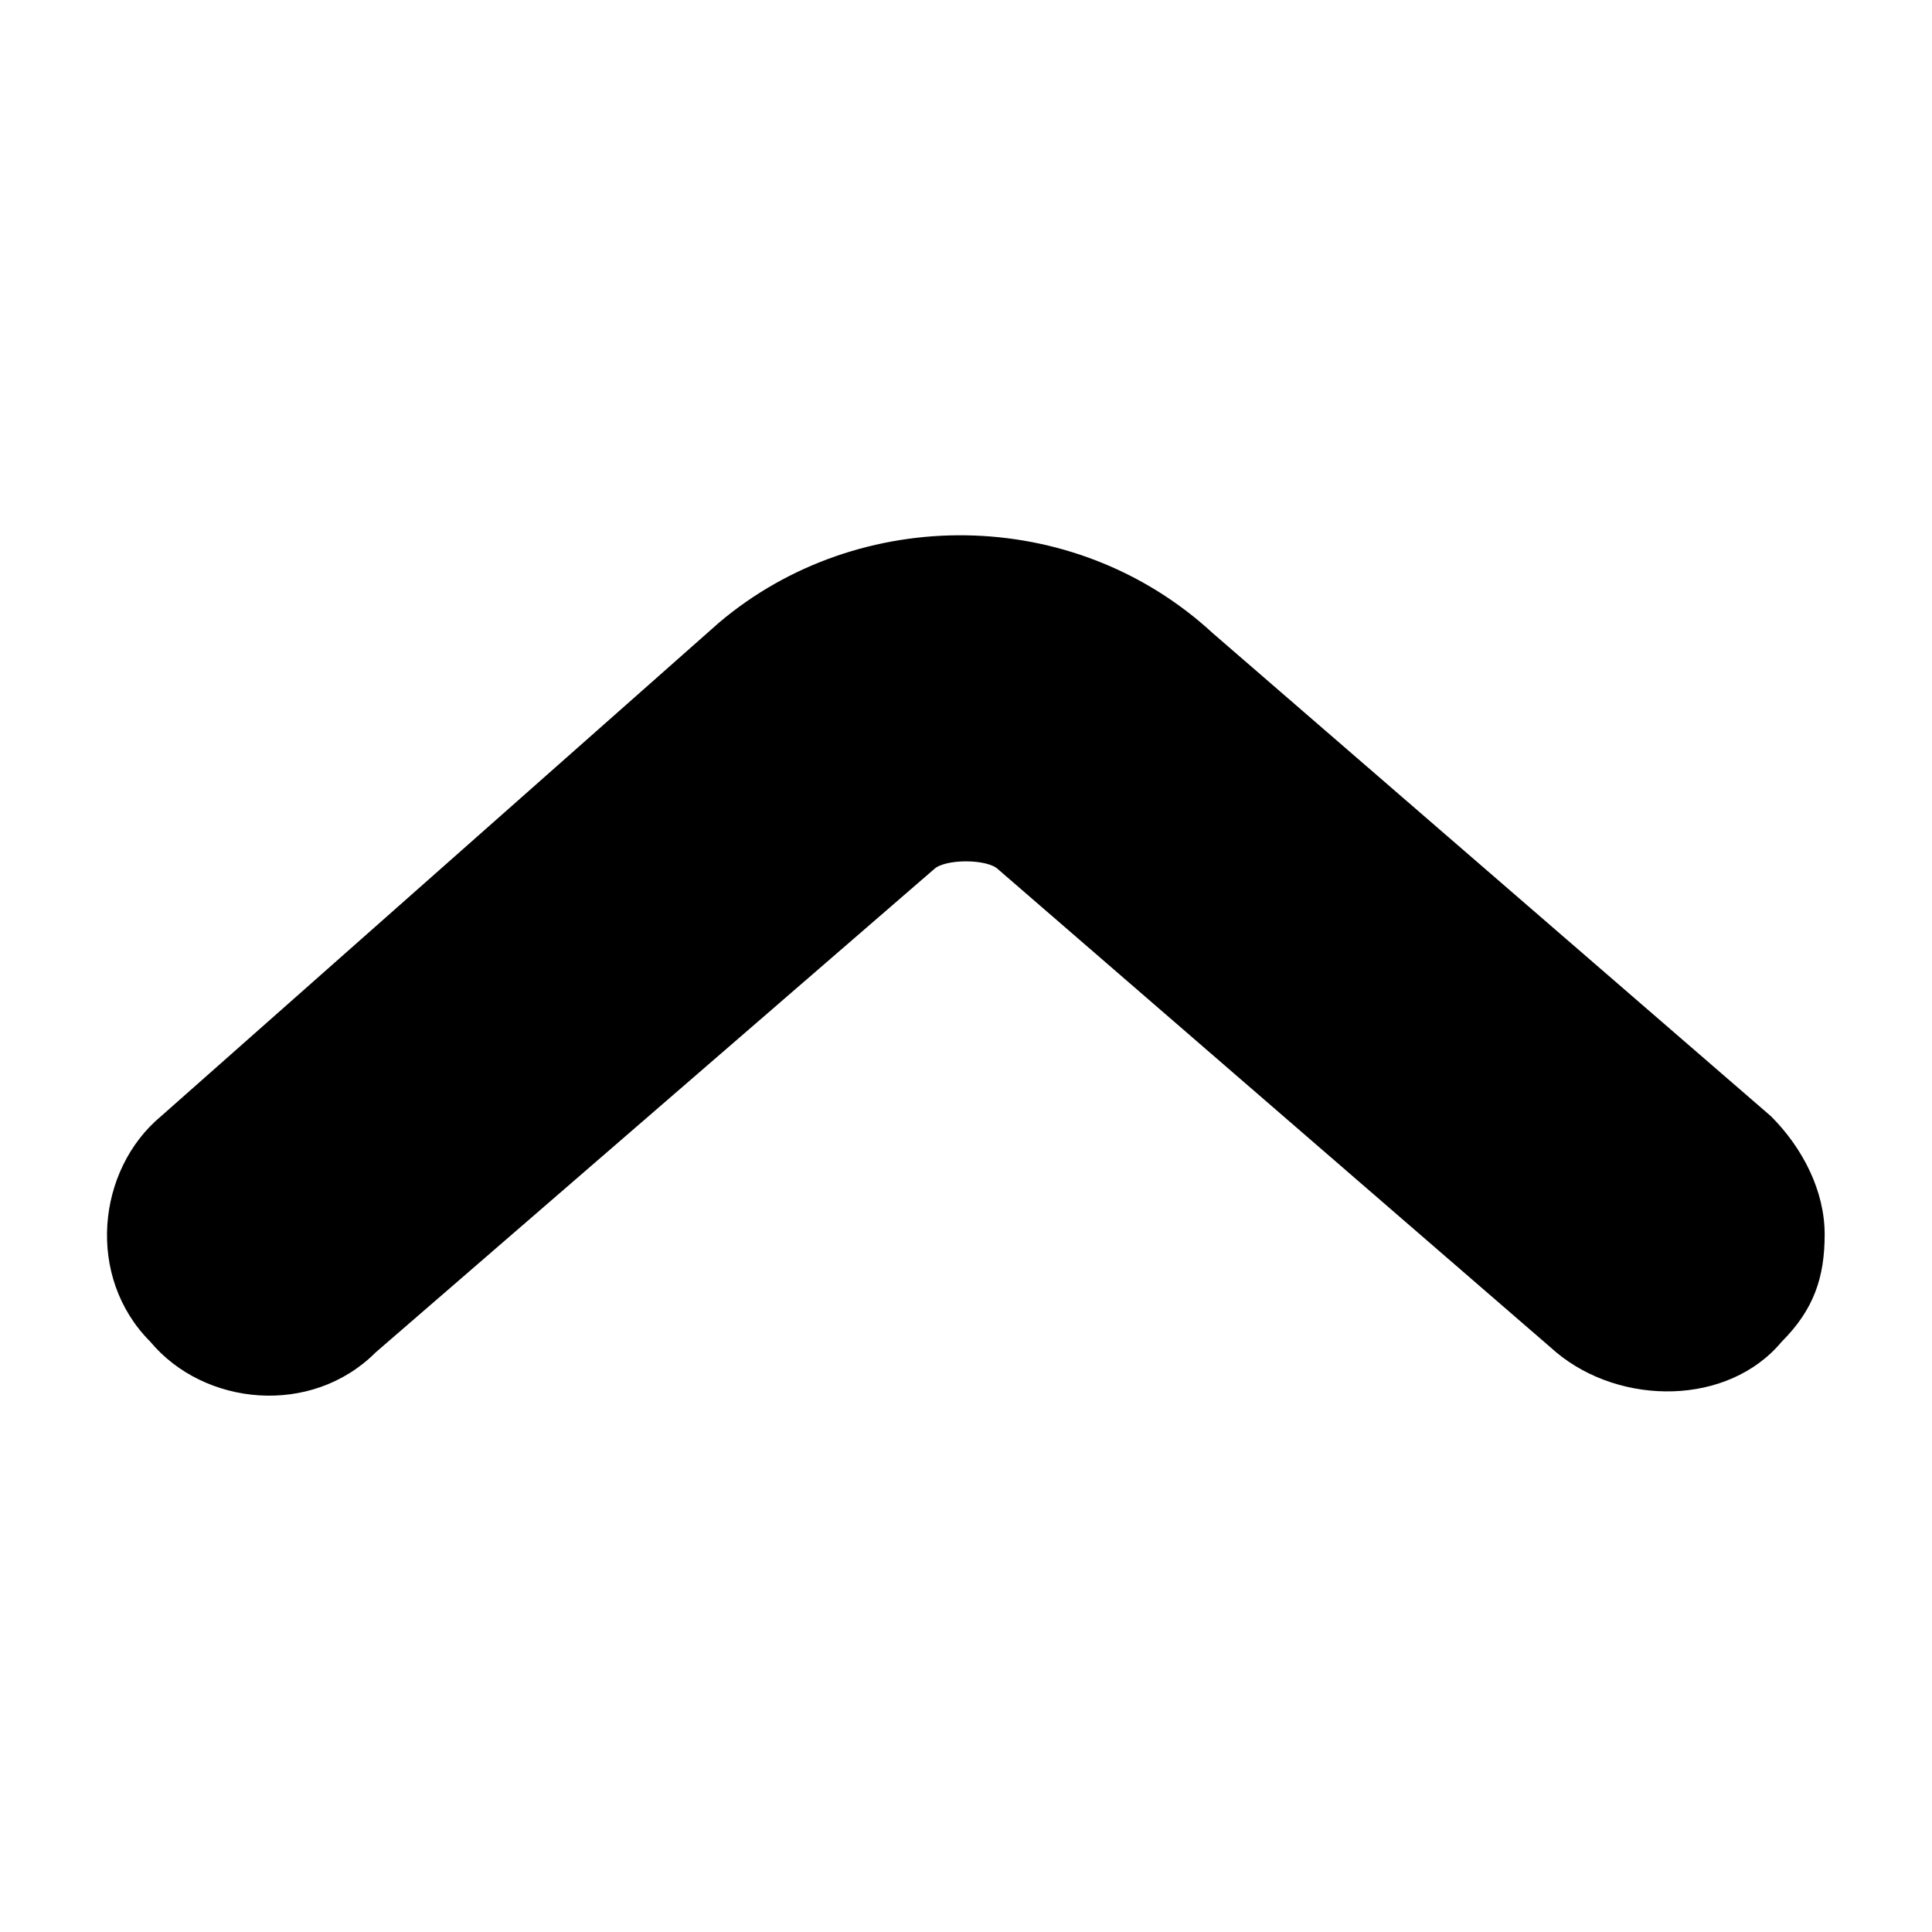
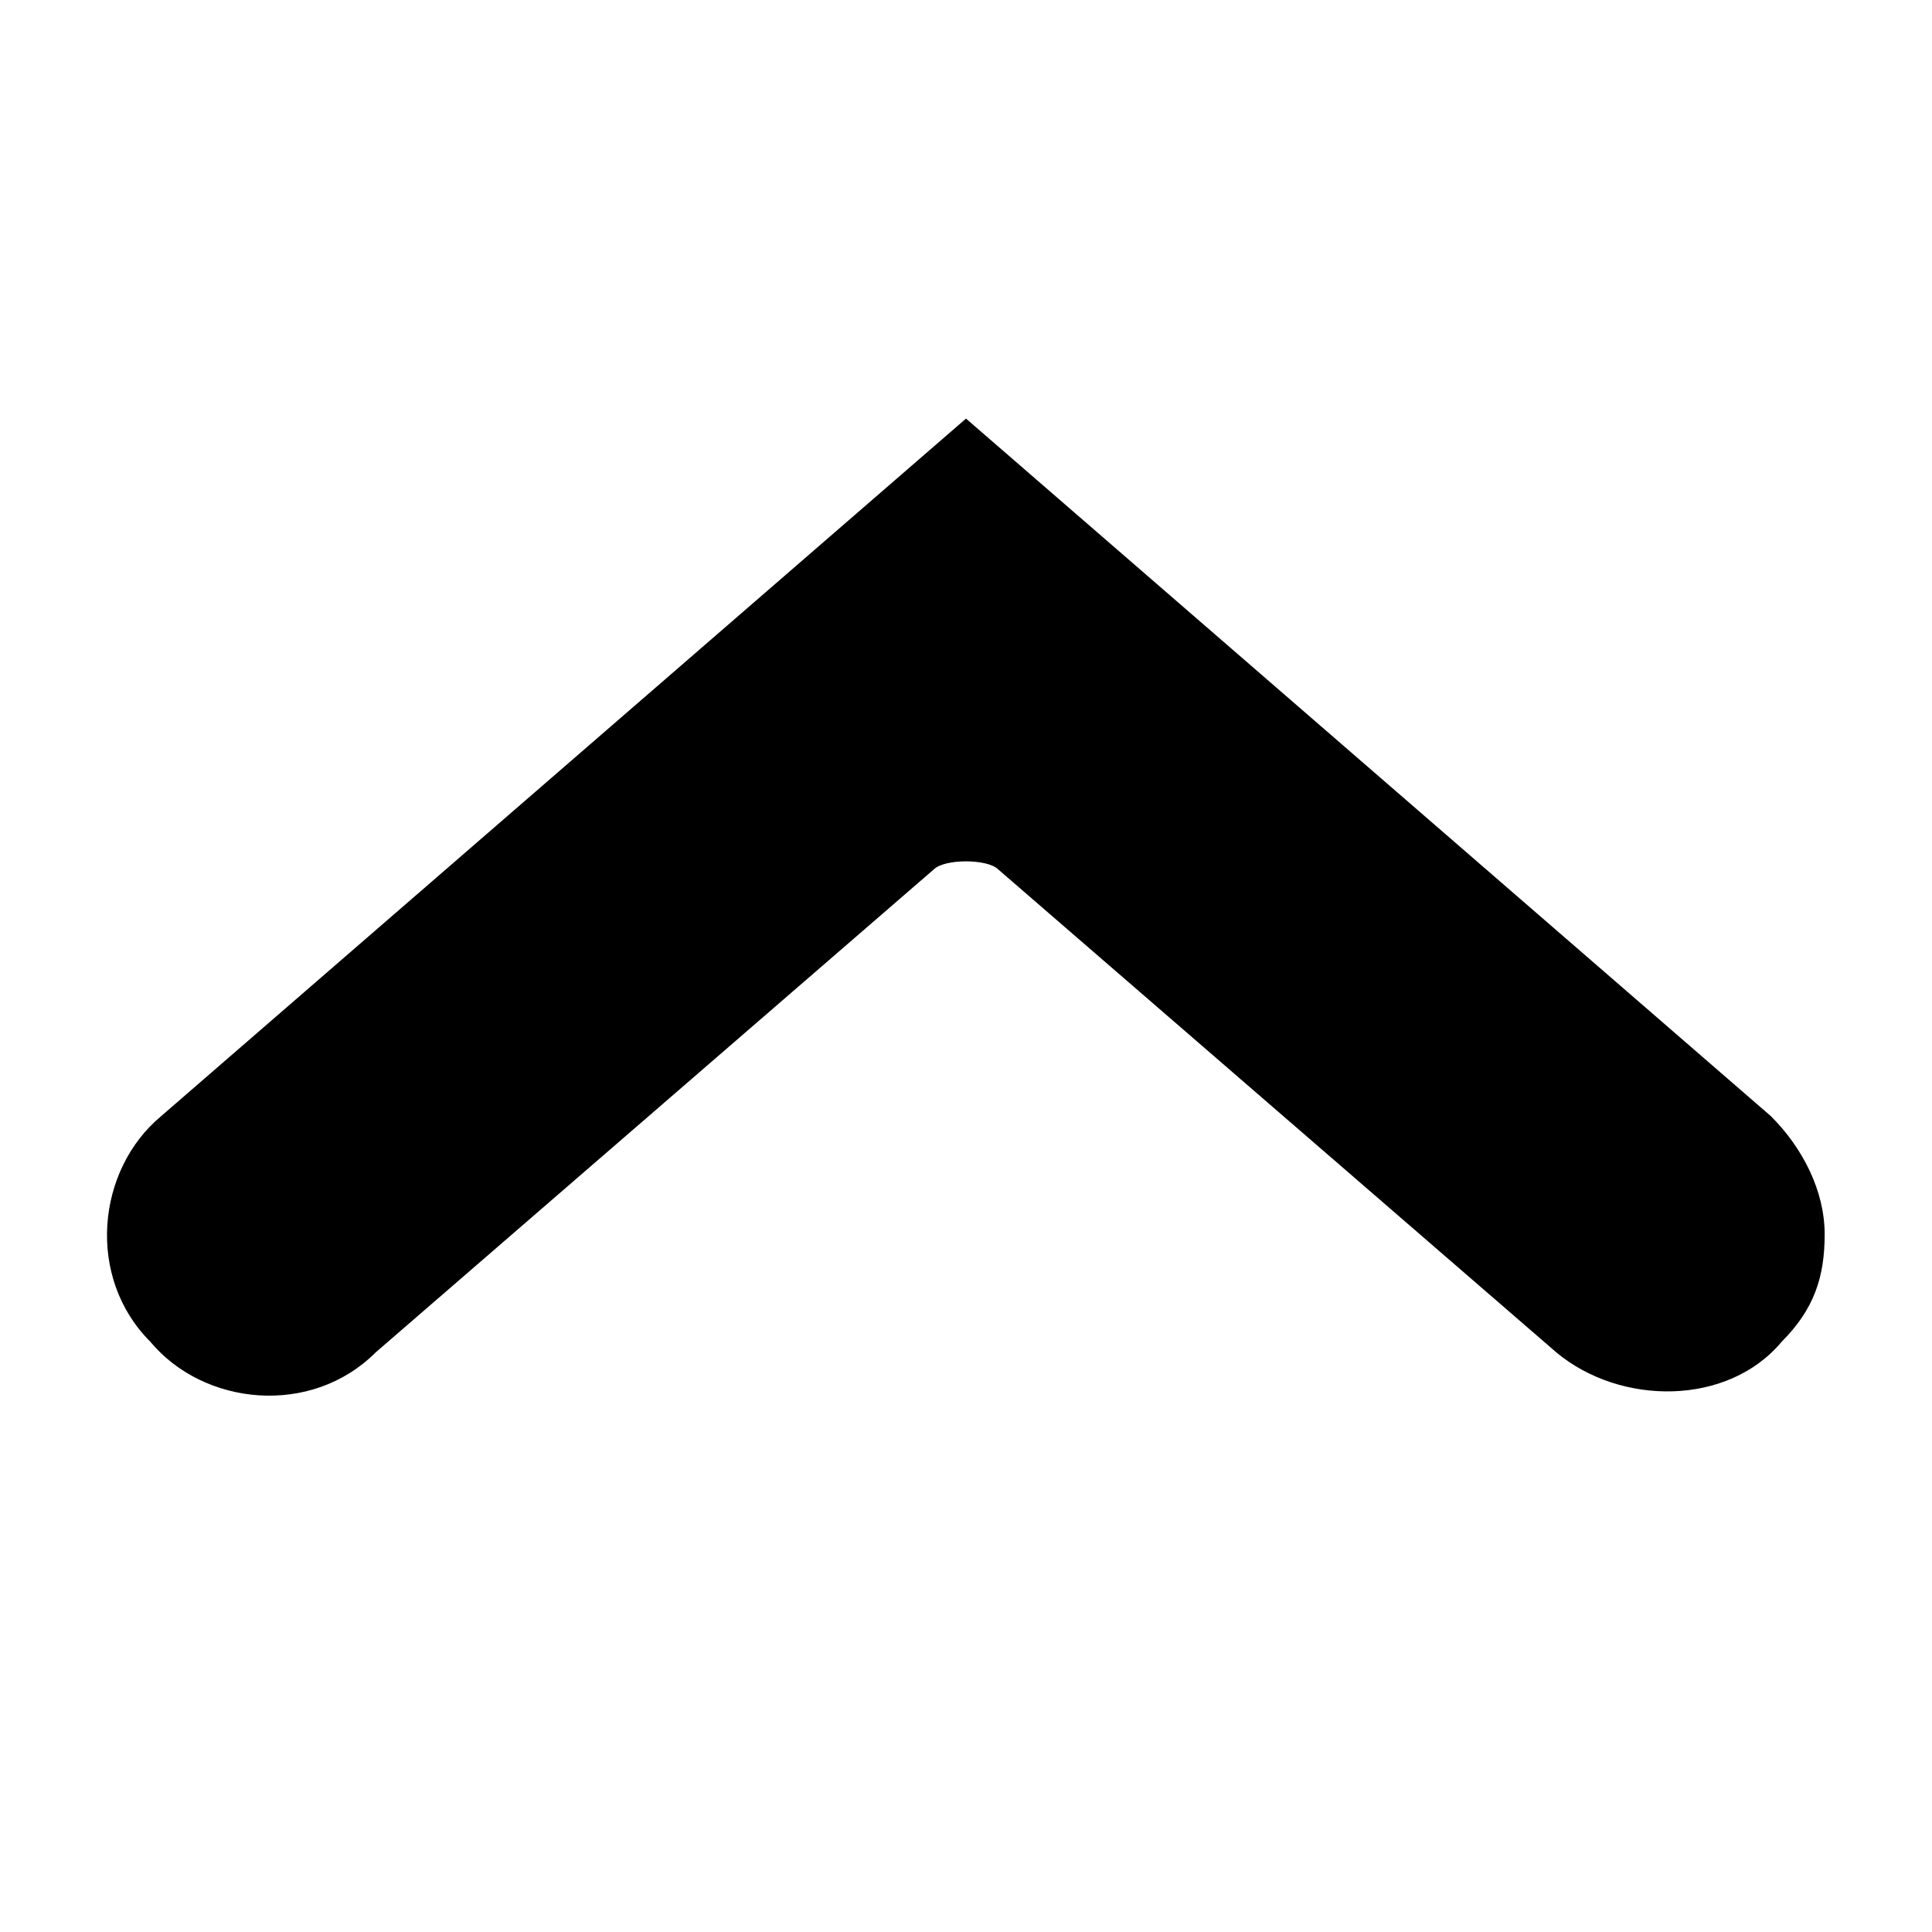
<svg xmlns="http://www.w3.org/2000/svg" width="18" height="18" viewBox="0 0 18 18">
-   <path d="M17 11.5c0-.4-.2-.8-.5-1.1l-5.2-4.5C10 4.7 8 4.7 6.7 5.8l-5.2 4.6c-.6.5-.7 1.5-.1 2.1.5.6 1.5.7 2.1.1l5.2-4.5c.1-.1.5-.1.6 0l5.2 4.5c.6.5 1.6.5 2.1-.1.3-.3.4-.6.4-1z" />
+   <path d="M9 3.9l-7.5 6.5c-.6.5-.7 1.5-.1 2.1.5.6 1.5.7 2.1.1l5.2-4.5c.1-.1.5-.1.6 0l5.2 4.5c.6.5 1.6.5 2.1-.1.3-.3.4-.6.4-1s-.2-.8-.5-1.1L9 3.9z" />
</svg>
